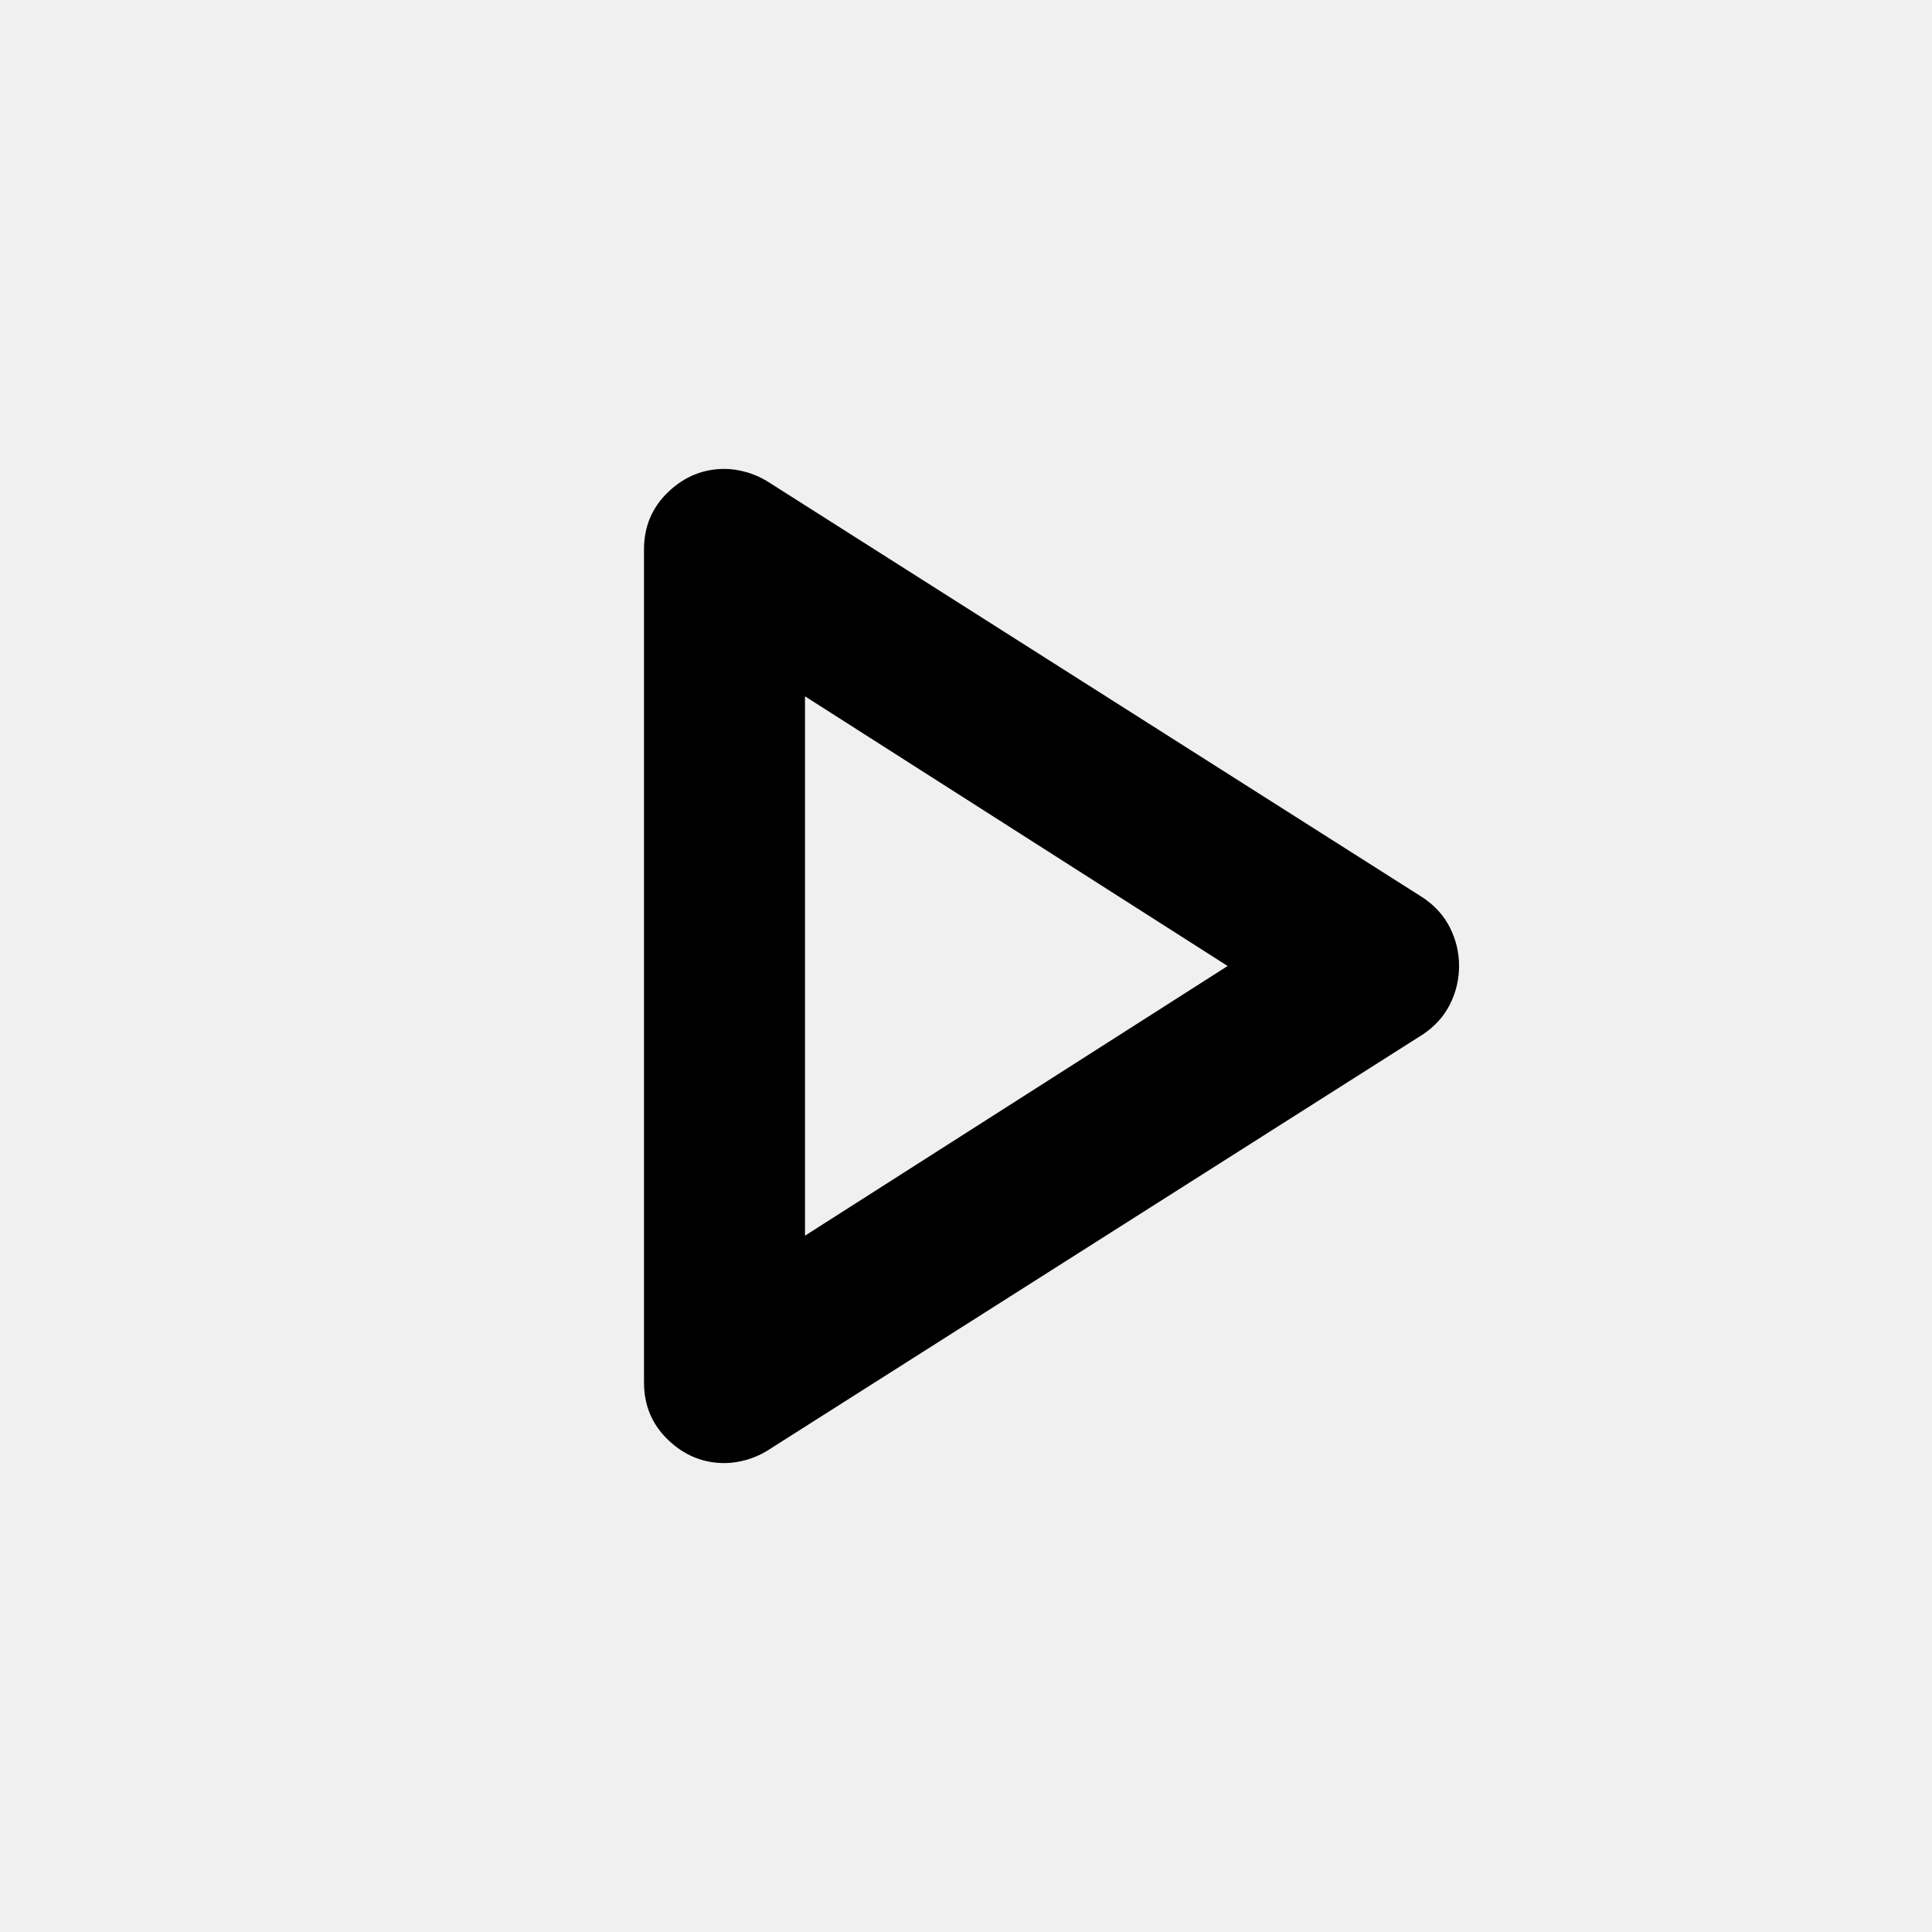
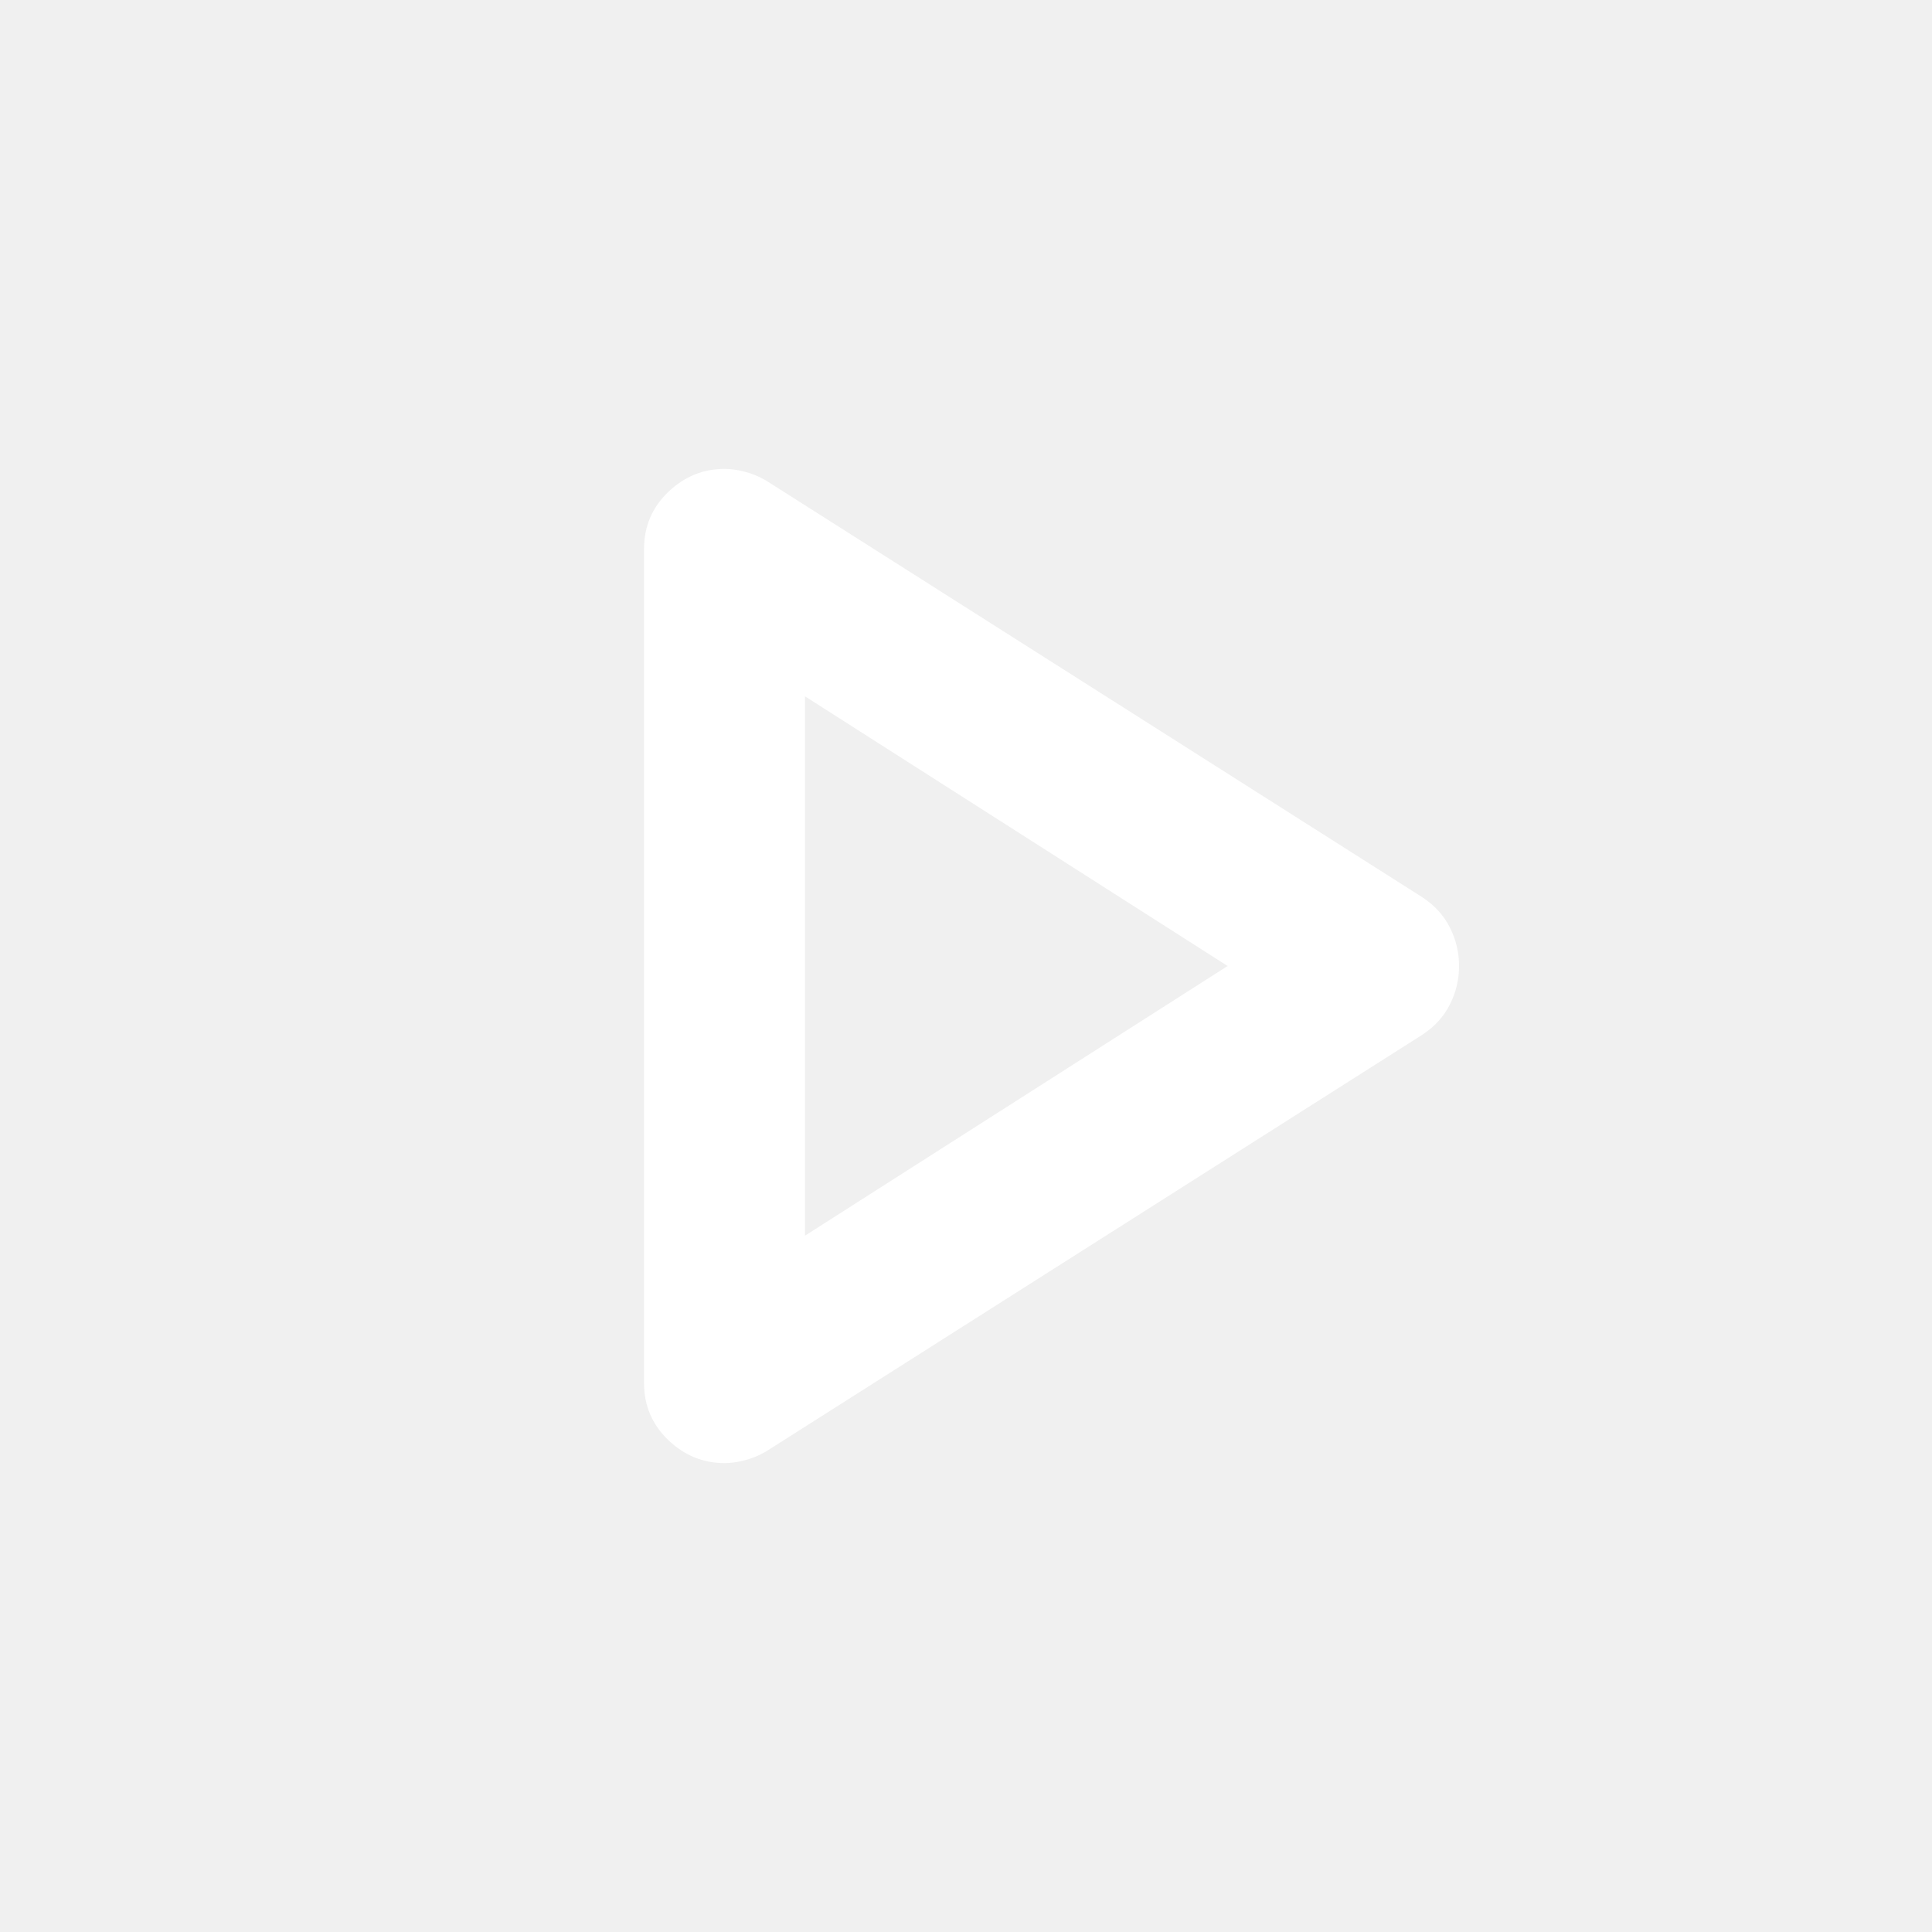
- <svg xmlns="http://www.w3.org/2000/svg" height="24" viewBox="0 -960 960 960" width="24">
+ <svg xmlns="http://www.w3.org/2000/svg" height="24" viewBox="0 -960 960 960" width="24" fill="#fff">
  <path d="M320-273v-414q0-17 12-28.5t28-11.5q5 0 10.5 1.5T381-721l326 207q9 6 13.5 15t4.5 19q0 10-4.5 19T707-446L381-239q-5 3-10.5 4.5T360-233q-16 0-28-11.5T320-273Zm80-207Zm0 134 210-134-210-134v268Z" />
</svg>
